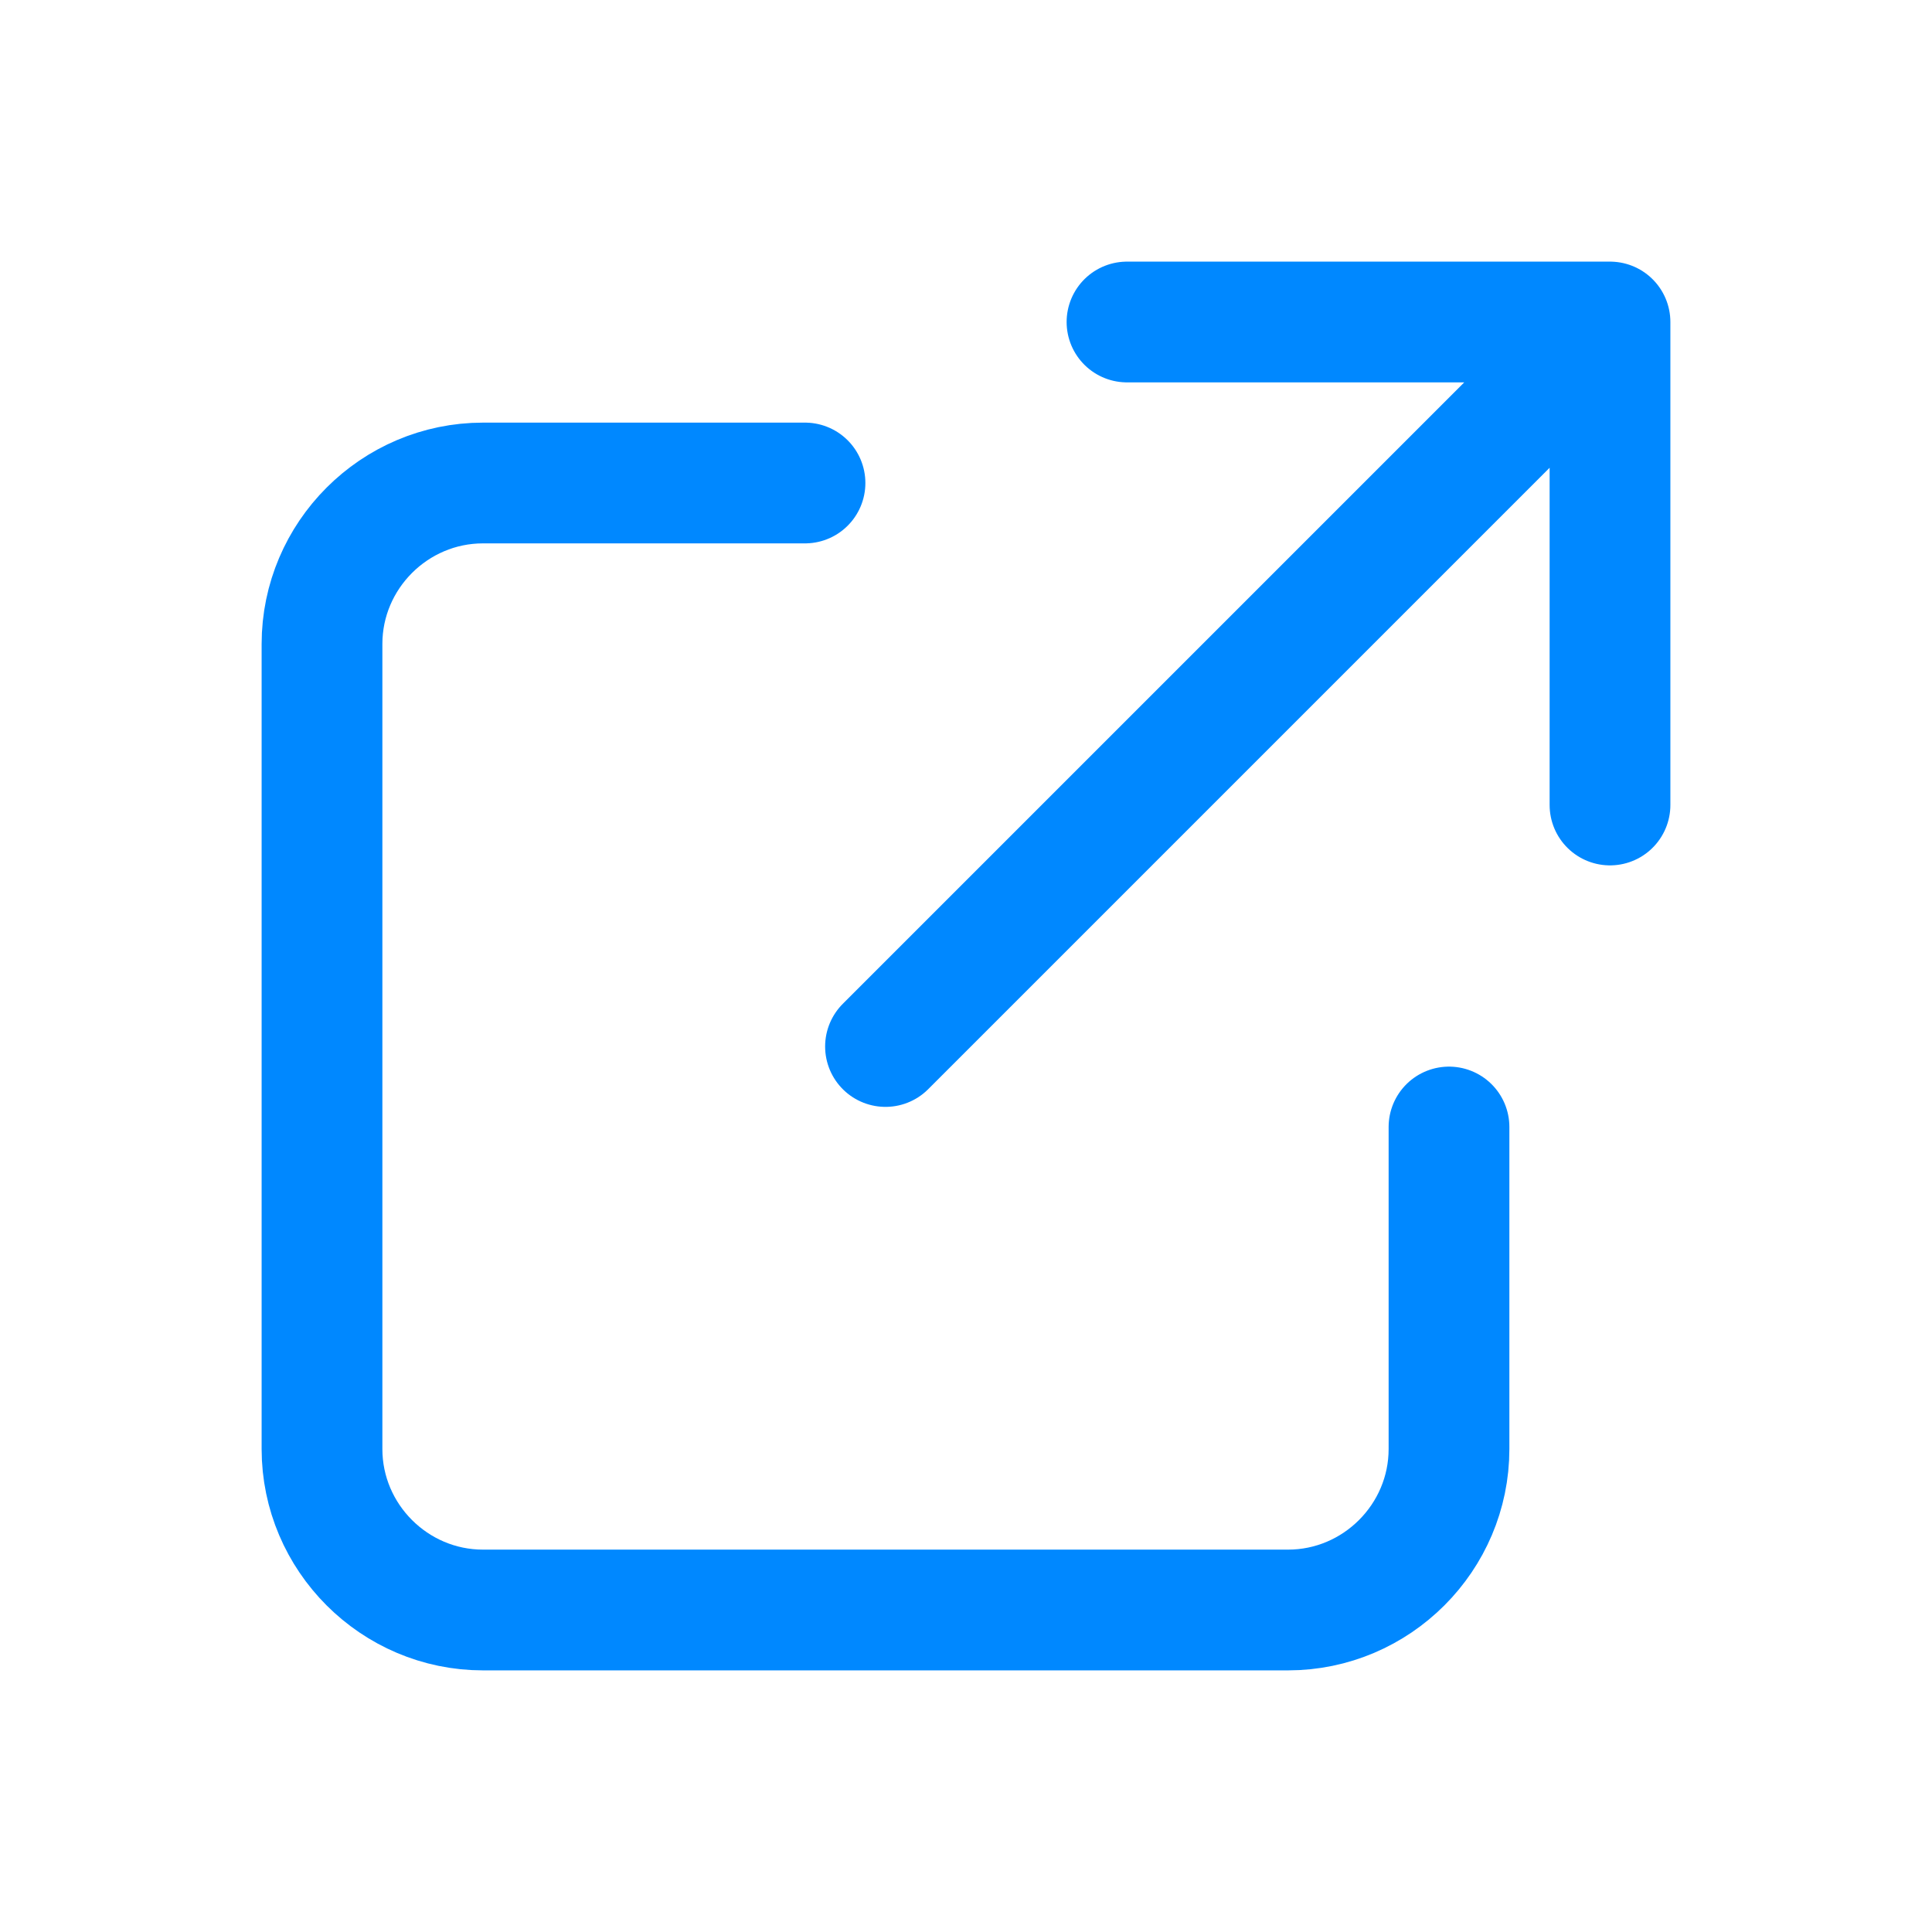
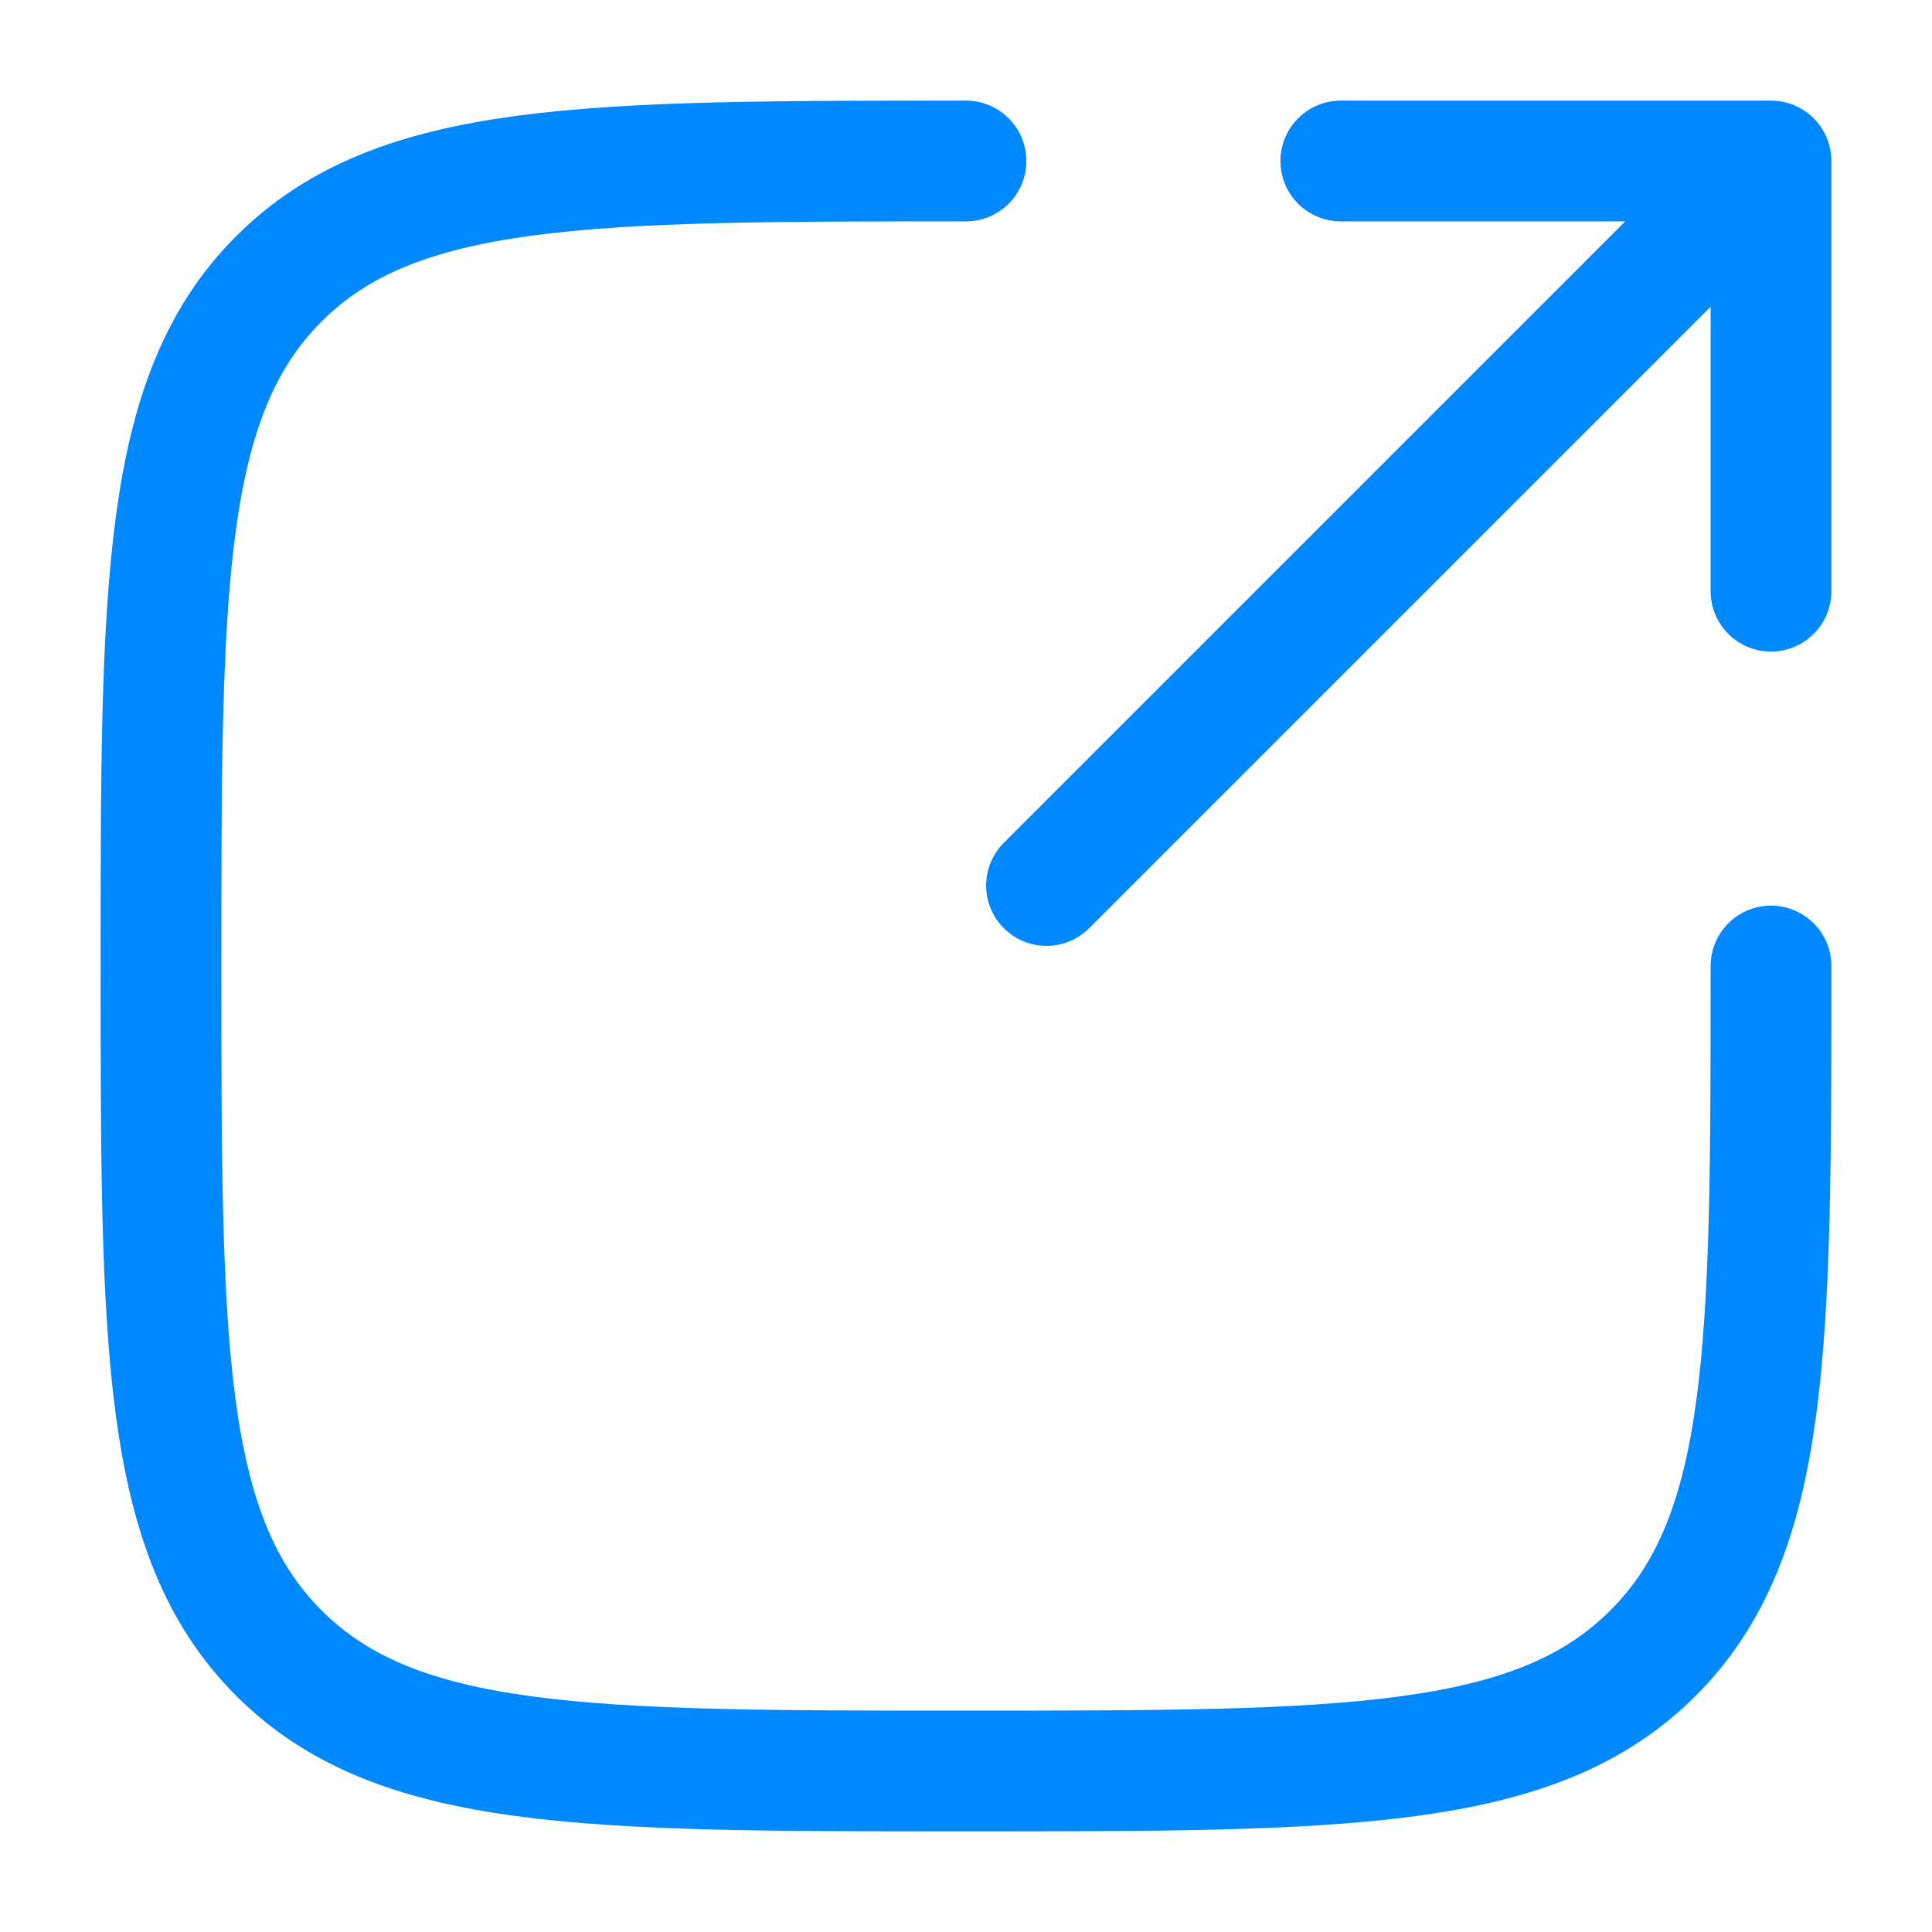
<svg xmlns="http://www.w3.org/2000/svg" width="24" height="24" viewBox="0 0 24 24" fill="none">
-   <path d="M14 4H20V10M20 4L11 13M18 14V18C18 19.1 17.1 20 16 20H6C4.9 20 4 19.1 4 18V8C4 6.9 4.9 6 6 6H10" stroke-width="1.5" stroke-linecap="round" stroke-linejoin="round" stroke="#0088FF" />
+   <path d="M13 11L22 2M22 7.344V2H16.656" stroke-width="1.5" stroke-linecap="round" stroke-linejoin="round" stroke="#0088FF" />
+   <path d="M22 12C22 16.714 22 19.071 20.535 20.535C19.071 22 16.714 22 12 22C7.286 22 4.929 22 3.464 20.535C2 19.071 2 16.714 2 12C2 7.286 2 4.929 3.464 3.464C4.929 2 7.286 2 12 2" stroke-width="1.5" stroke-linecap="round" stroke="#0088FF" />
</svg>
